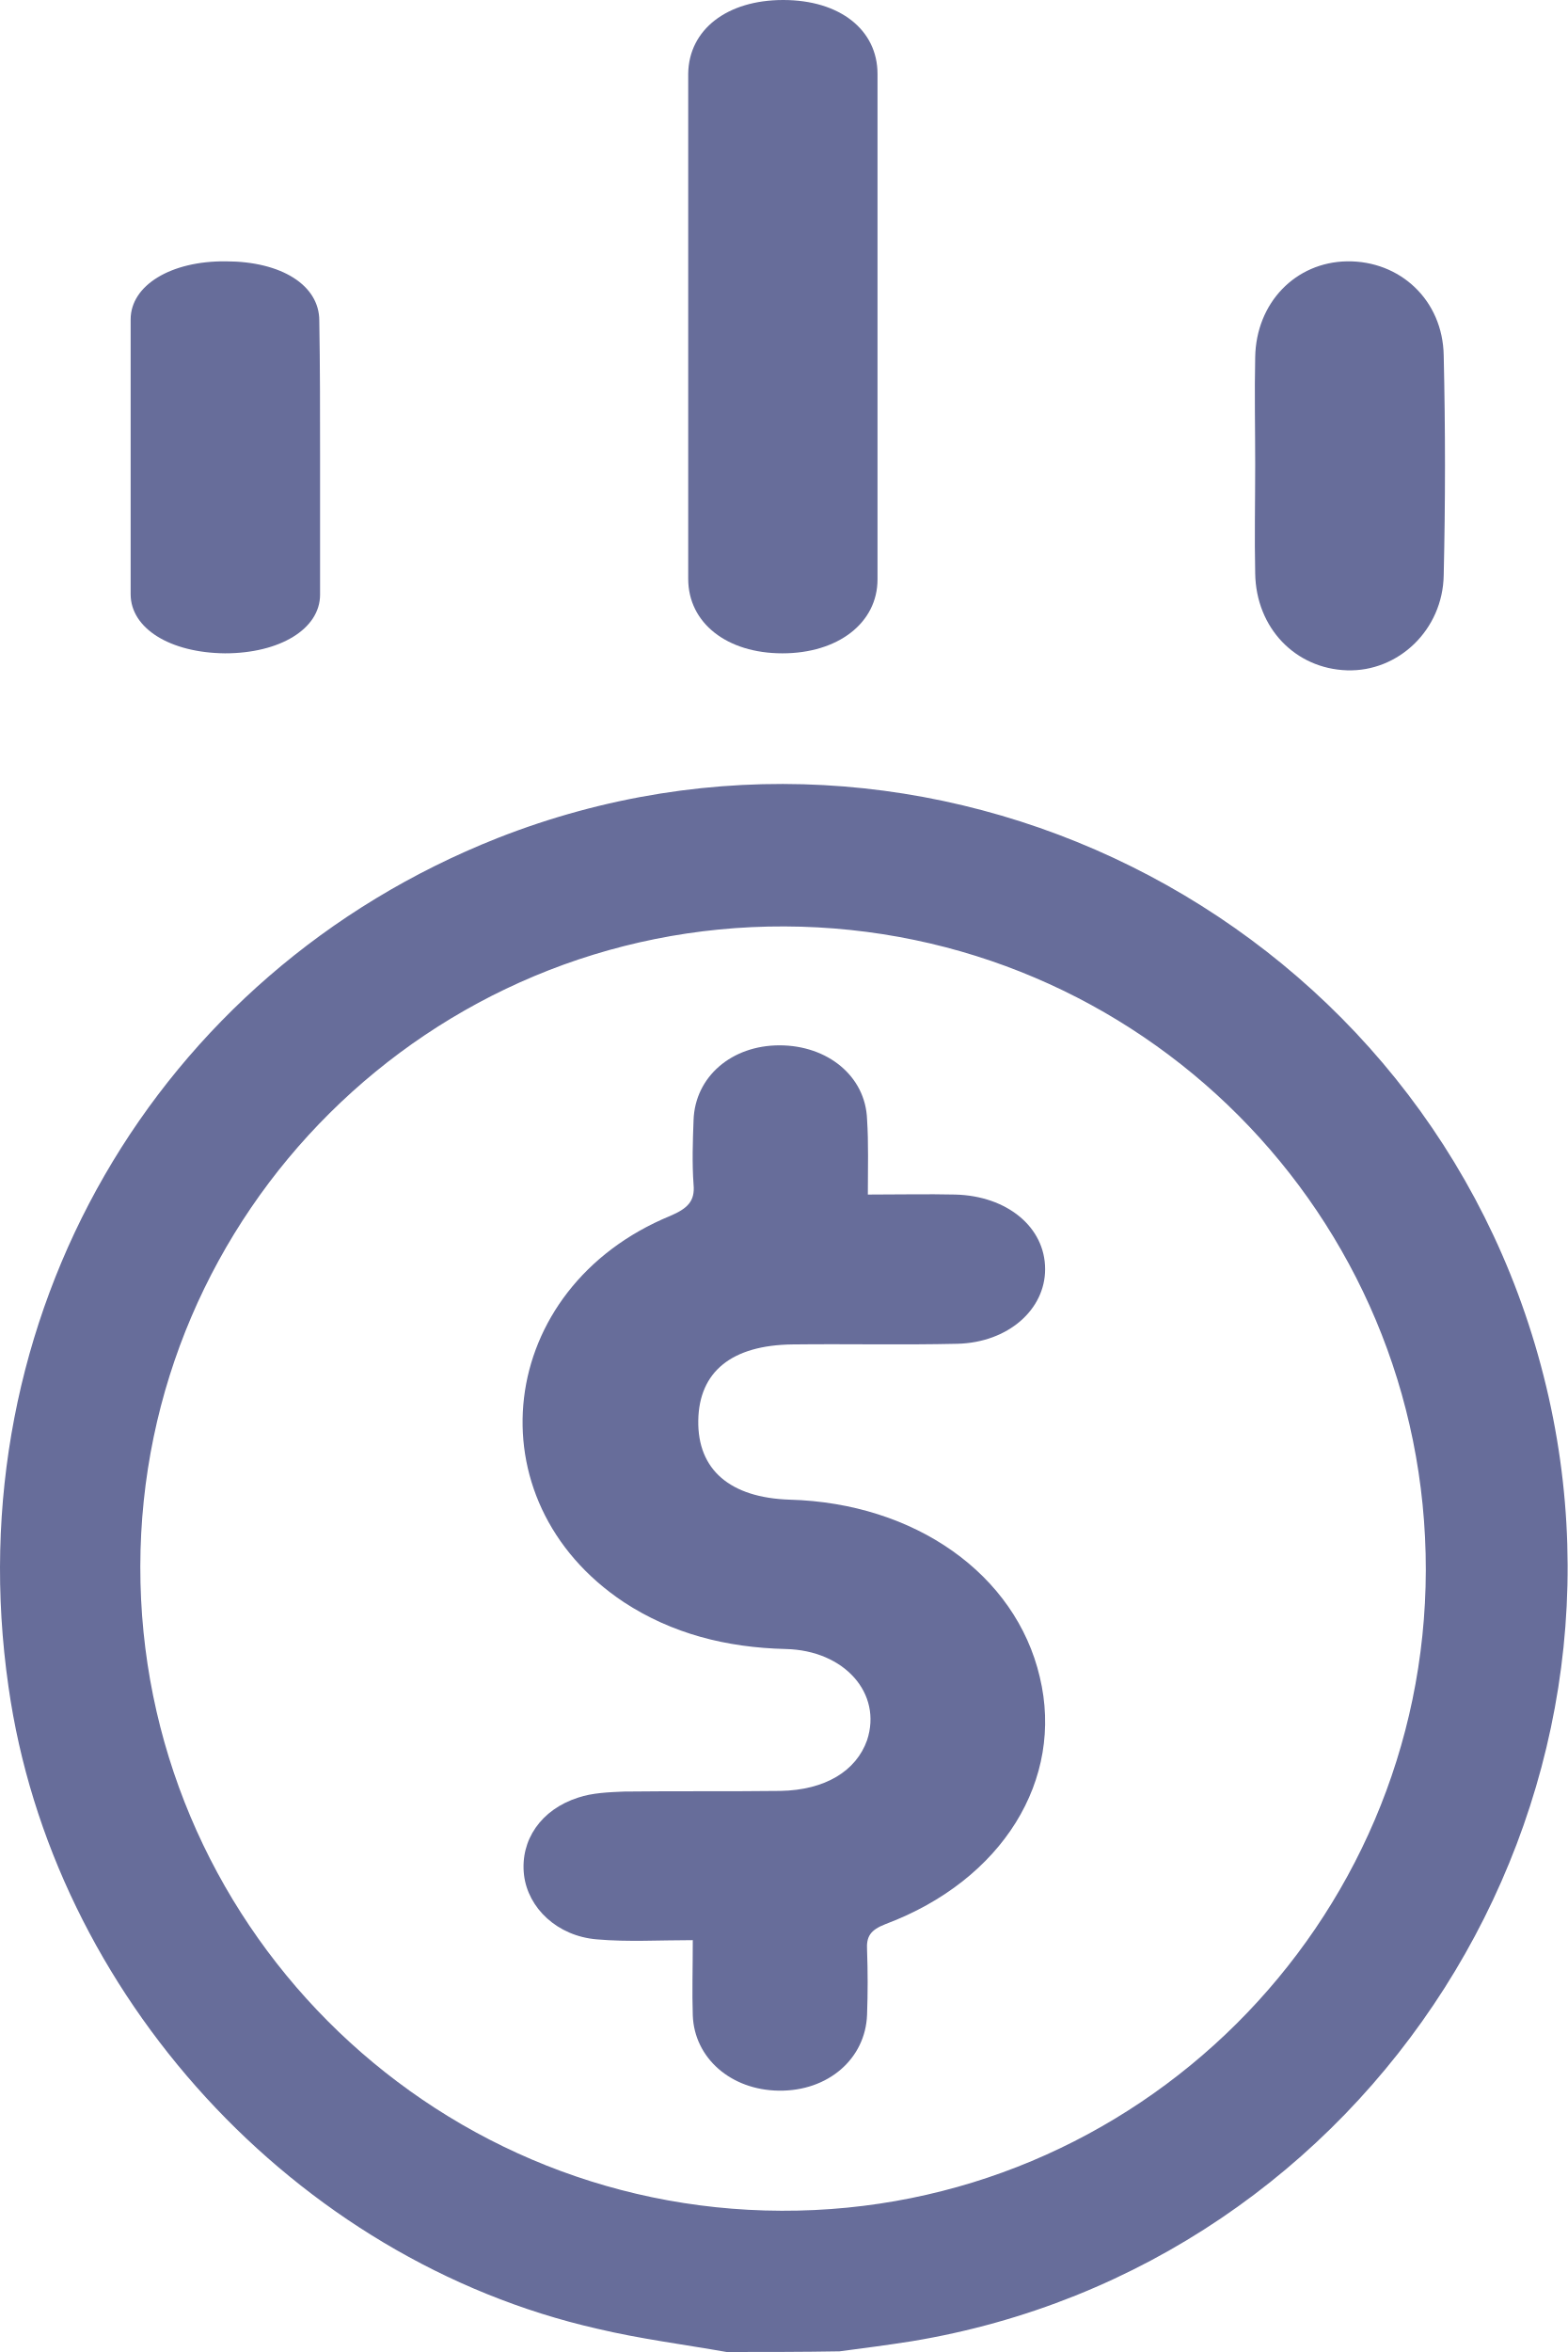
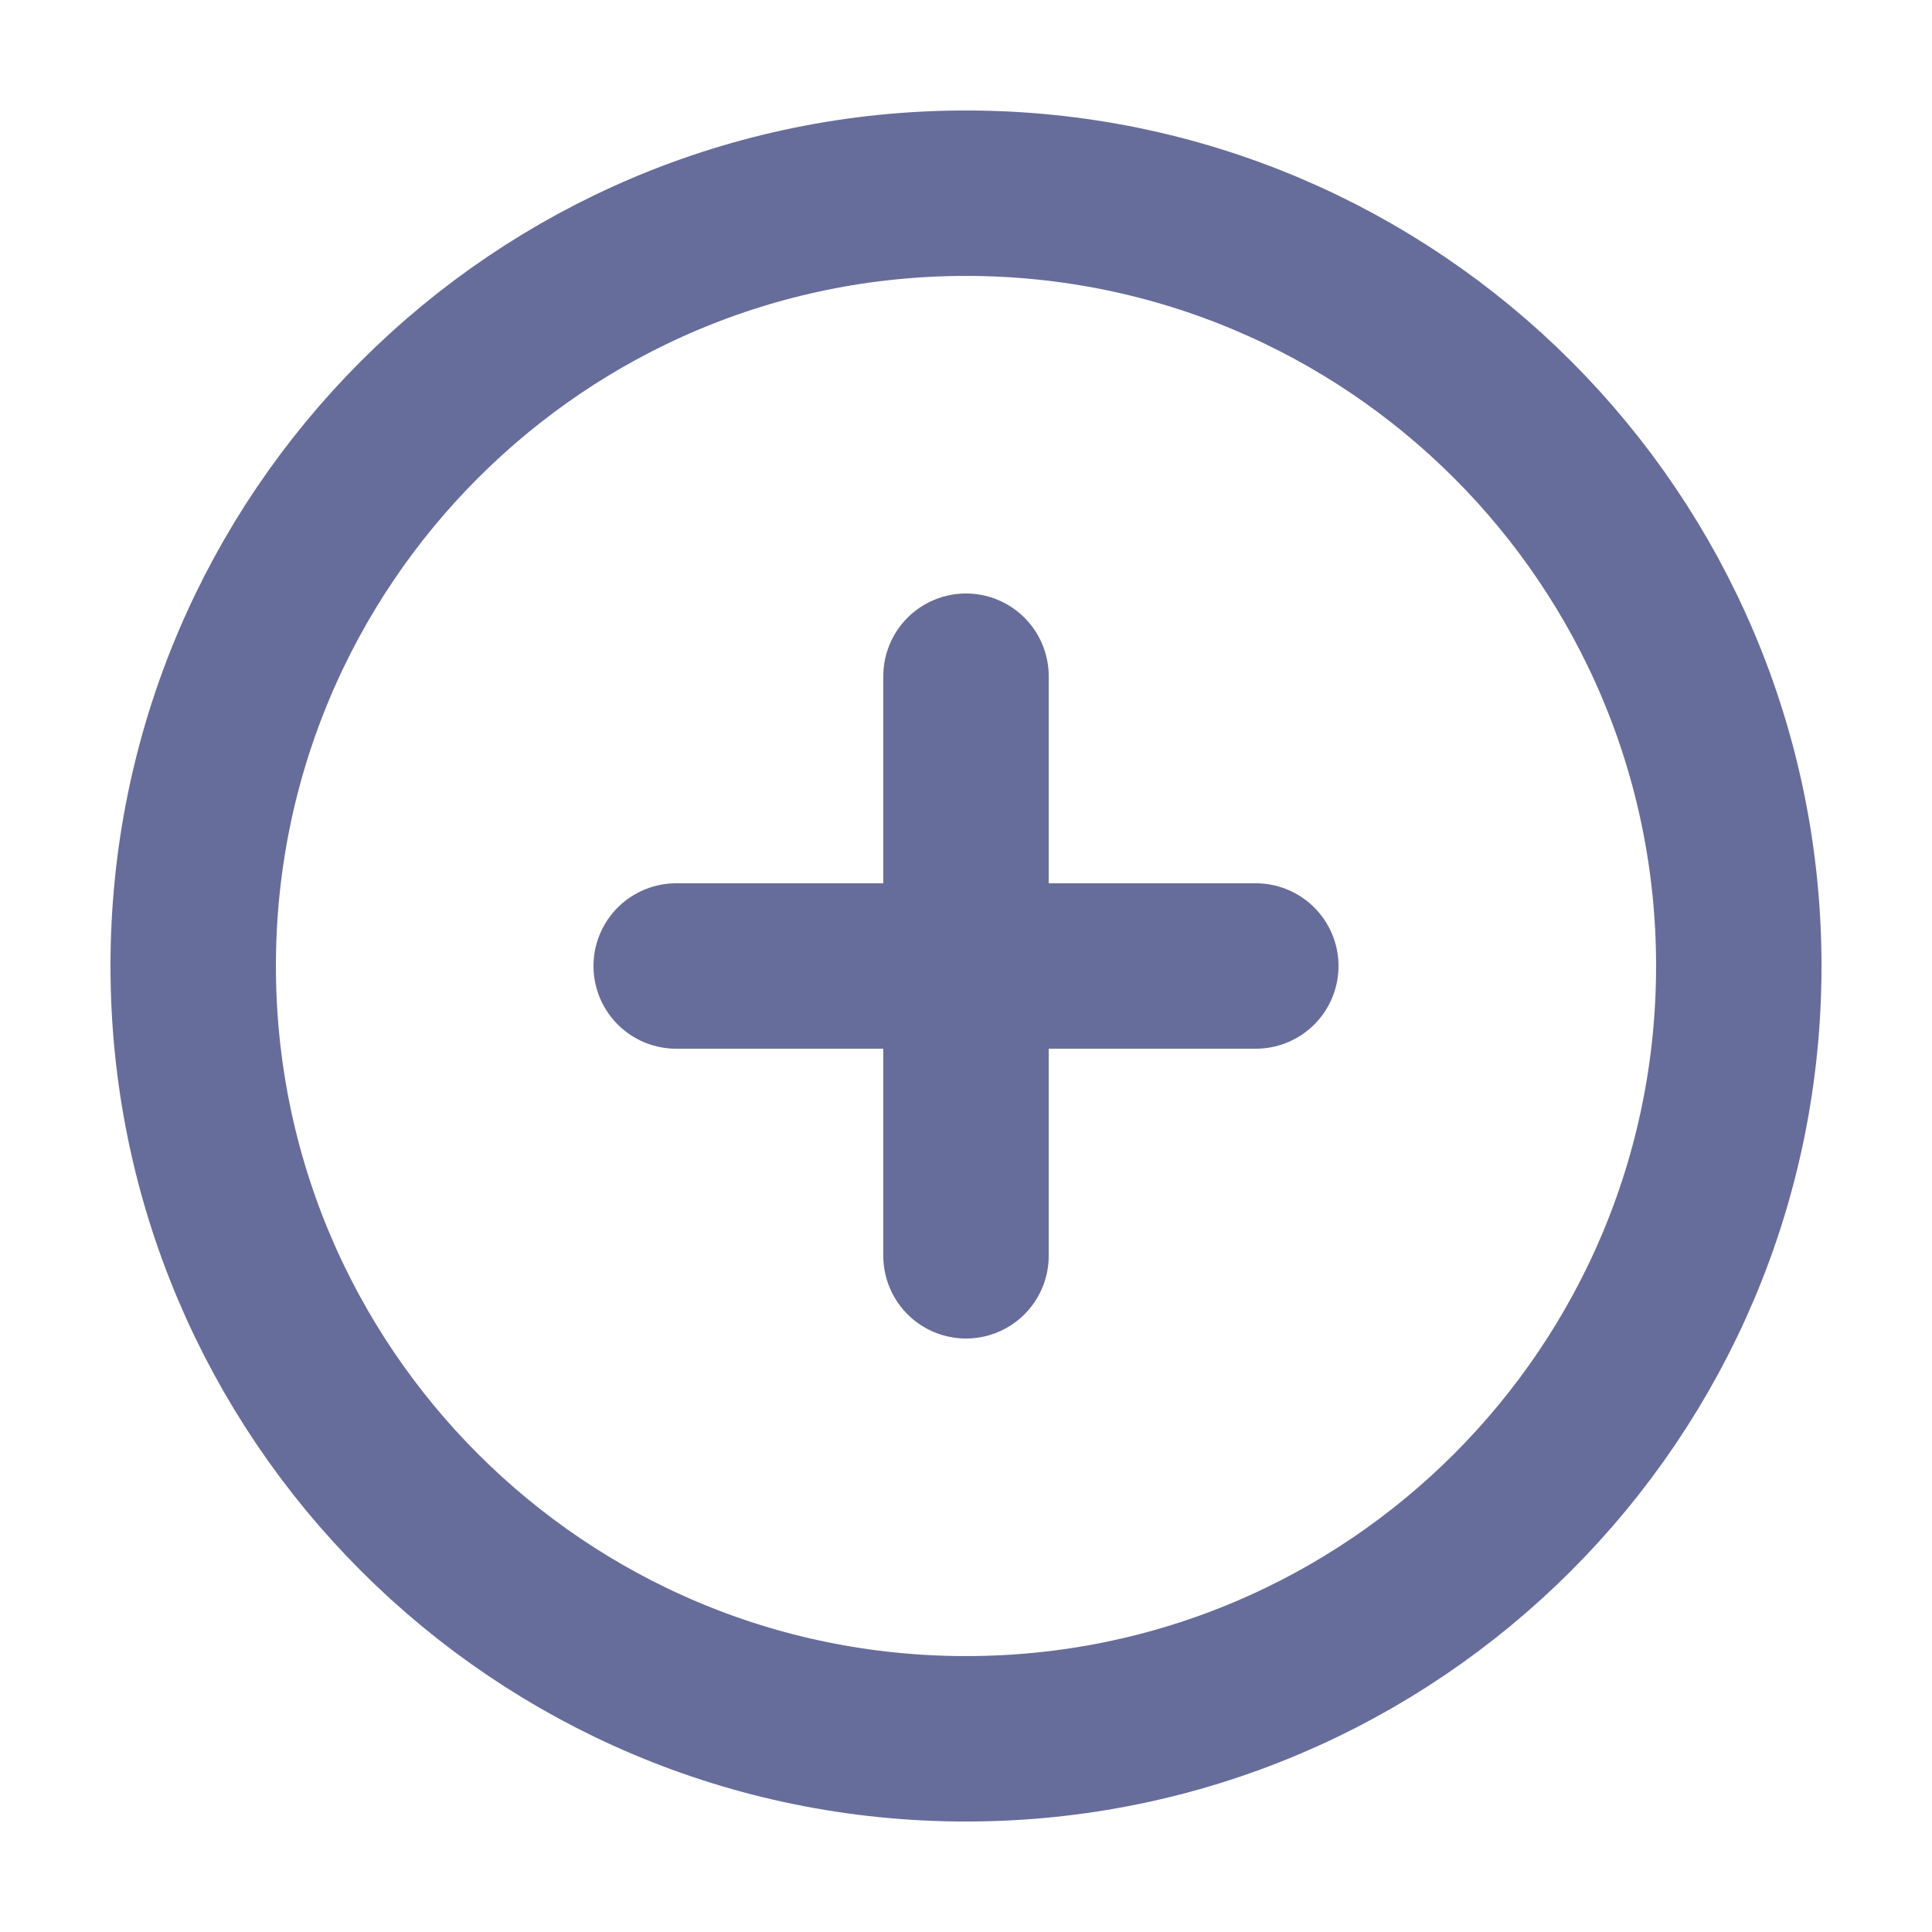
- <svg xmlns="http://www.w3.org/2000/svg" width="12" height="18" viewBox="0 0 12 18" fill="none">
-   <path d="M5.562 18C5.233 17.942 4.895 17.899 4.572 17.822C2.258 17.296 0.398 15.264 0.065 12.909C-0.341 10.091 1.186 7.452 3.808 6.414C7.093 5.121 10.812 6.969 11.773 10.371C12.744 13.802 10.493 17.339 6.977 17.918C6.793 17.947 6.61 17.971 6.426 17.995C6.141 18 5.852 18 5.562 18ZM6.006 7.09C3.292 7.08 1.079 9.276 1.074 11.988C1.07 14.7 3.267 16.91 5.982 16.919C8.697 16.929 10.909 14.728 10.914 12.017C10.918 9.3 8.726 7.1 6.006 7.09Z" fill="#676D9A" />
-   <path d="M6.717 2.482C6.717 3.133 6.717 3.783 6.717 4.434C6.717 4.768 6.414 5 5.989 5C5.564 5 5.268 4.768 5.268 4.43C5.268 3.142 5.268 1.854 5.268 0.561C5.274 0.227 5.564 0 5.995 0C6.427 0 6.717 0.227 6.717 0.566C6.717 1.208 6.717 1.845 6.717 2.482Z" fill="#676D9A" />
-   <path d="M2.45 3.5C2.45 3.85 2.45 4.201 2.45 4.551C2.45 4.814 2.141 5 1.722 5C1.303 4.996 1 4.81 1 4.547C1 3.847 1 3.146 1 2.445C1 2.183 1.309 1.996 1.728 2C2.154 2 2.444 2.183 2.444 2.453C2.45 2.799 2.45 3.15 2.45 3.5Z" fill="#676D9A" />
-   <path d="M9.608 3.552C9.608 3.282 9.602 3.005 9.608 2.734C9.615 2.316 9.917 2.007 10.31 2C10.716 1.994 11.044 2.296 11.051 2.721C11.064 3.282 11.064 3.842 11.051 4.402C11.044 4.821 10.703 5.143 10.31 5.13C9.917 5.117 9.615 4.808 9.608 4.389C9.602 4.113 9.608 3.836 9.608 3.552Z" fill="#676D9A" />
-   <path d="M6.643 9.142C6.886 9.142 7.099 9.137 7.312 9.142C7.71 9.152 8 9.392 8 9.713C8 10.024 7.715 10.274 7.33 10.284C6.909 10.294 6.489 10.284 6.068 10.289C5.6 10.294 5.351 10.498 5.345 10.871C5.339 11.248 5.588 11.462 6.044 11.477C7.004 11.503 7.775 12.048 7.959 12.834C8.148 13.619 7.674 14.389 6.779 14.725C6.66 14.771 6.631 14.822 6.637 14.924C6.643 15.087 6.643 15.255 6.637 15.419C6.625 15.755 6.34 16.005 5.961 16C5.594 15.995 5.315 15.75 5.303 15.424C5.297 15.245 5.303 15.067 5.303 14.848C5.048 14.848 4.805 14.863 4.568 14.842C4.266 14.817 4.041 14.603 4.011 14.348C3.981 14.083 4.141 13.848 4.426 13.757C4.533 13.721 4.657 13.716 4.776 13.711C5.173 13.706 5.576 13.711 5.973 13.706C6.317 13.7 6.554 13.553 6.637 13.318C6.755 12.961 6.465 12.63 6.014 12.62C5.558 12.609 5.143 12.502 4.776 12.262C3.602 11.482 3.792 9.856 5.131 9.305C5.262 9.249 5.321 9.193 5.309 9.066C5.297 8.902 5.303 8.734 5.309 8.571C5.321 8.24 5.6 8 5.967 8C6.334 8 6.625 8.235 6.637 8.566C6.649 8.75 6.643 8.933 6.643 9.142Z" fill="#676D9A" />
+ <svg xmlns="http://www.w3.org/2000/svg" width="16" height="16" viewBox="0 0 16 16" fill="none">
+   <path d="M10.4 8H8M8 8H5.6M8 8V10.4M8 8L8 5.6M14.4 8C14.4 11.535 11.535 14.4 8 14.4C4.465 14.4 1.6 11.535 1.6 8C1.6 4.465 4.465 1.6 8 1.6C11.535 1.6 14.4 4.465 14.4 8Z" stroke="#676D9A" stroke-width="1.37" stroke-linecap="round" stroke-linejoin="round" />
</svg>
